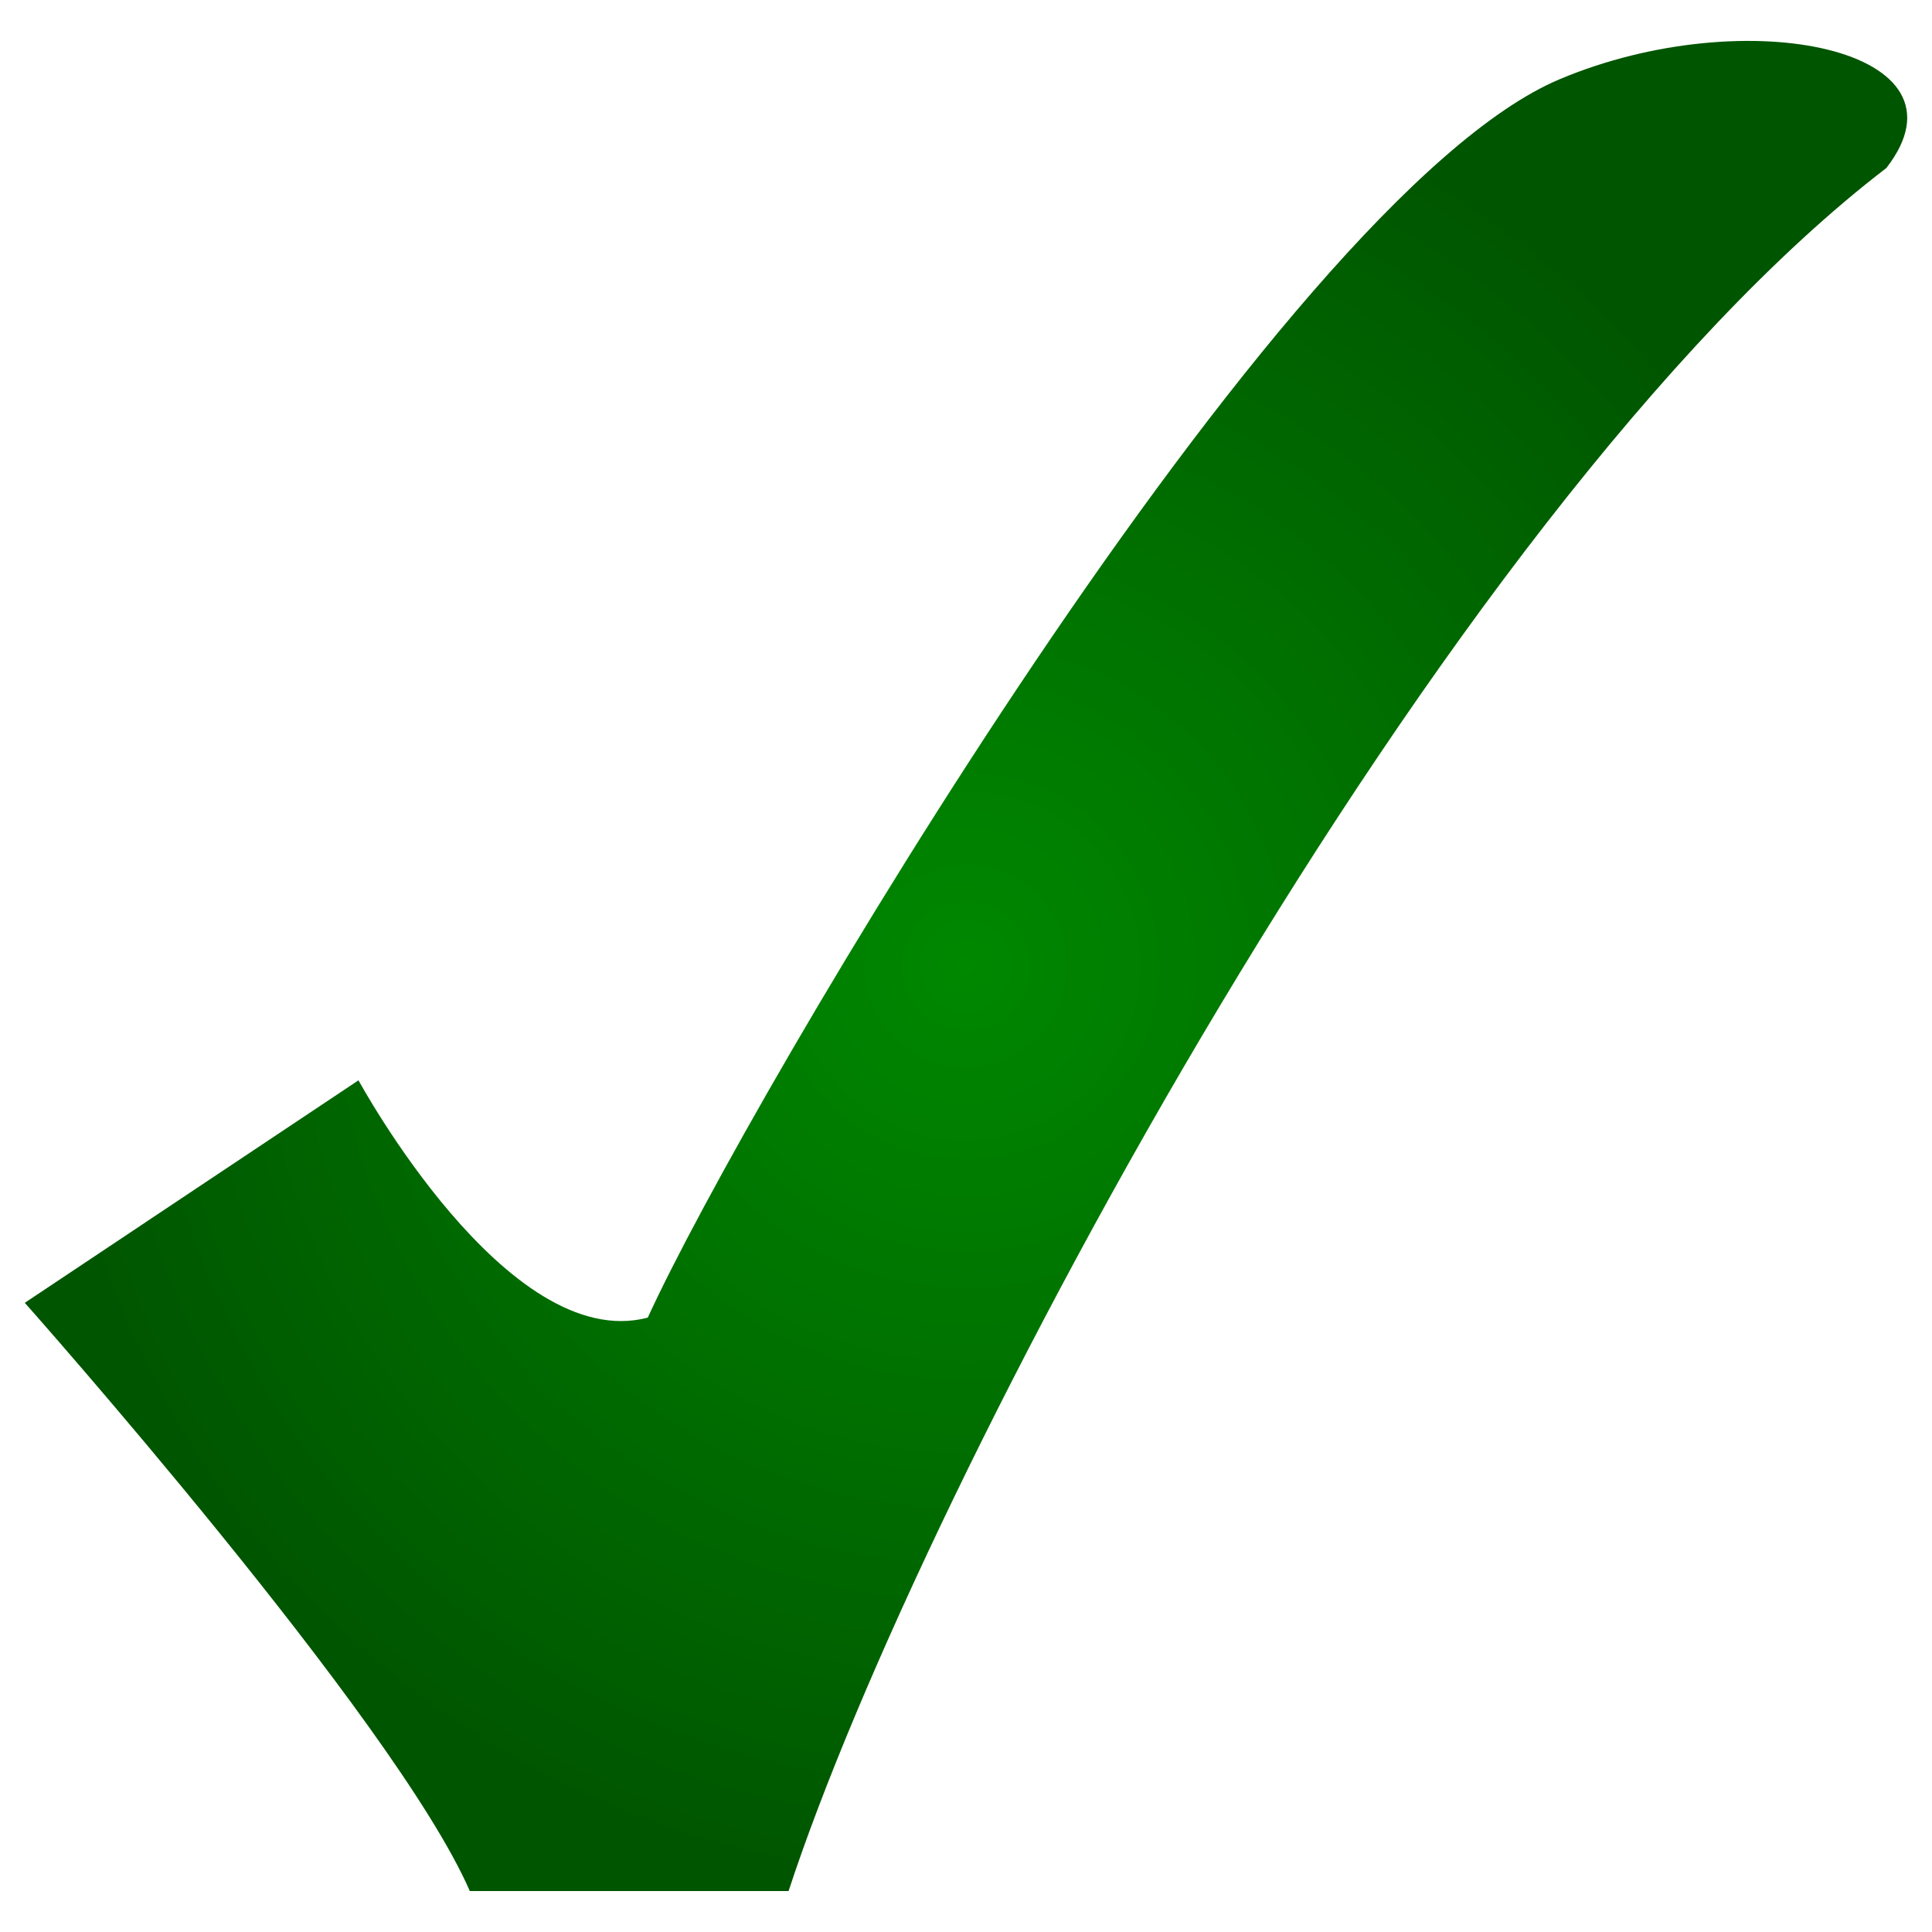
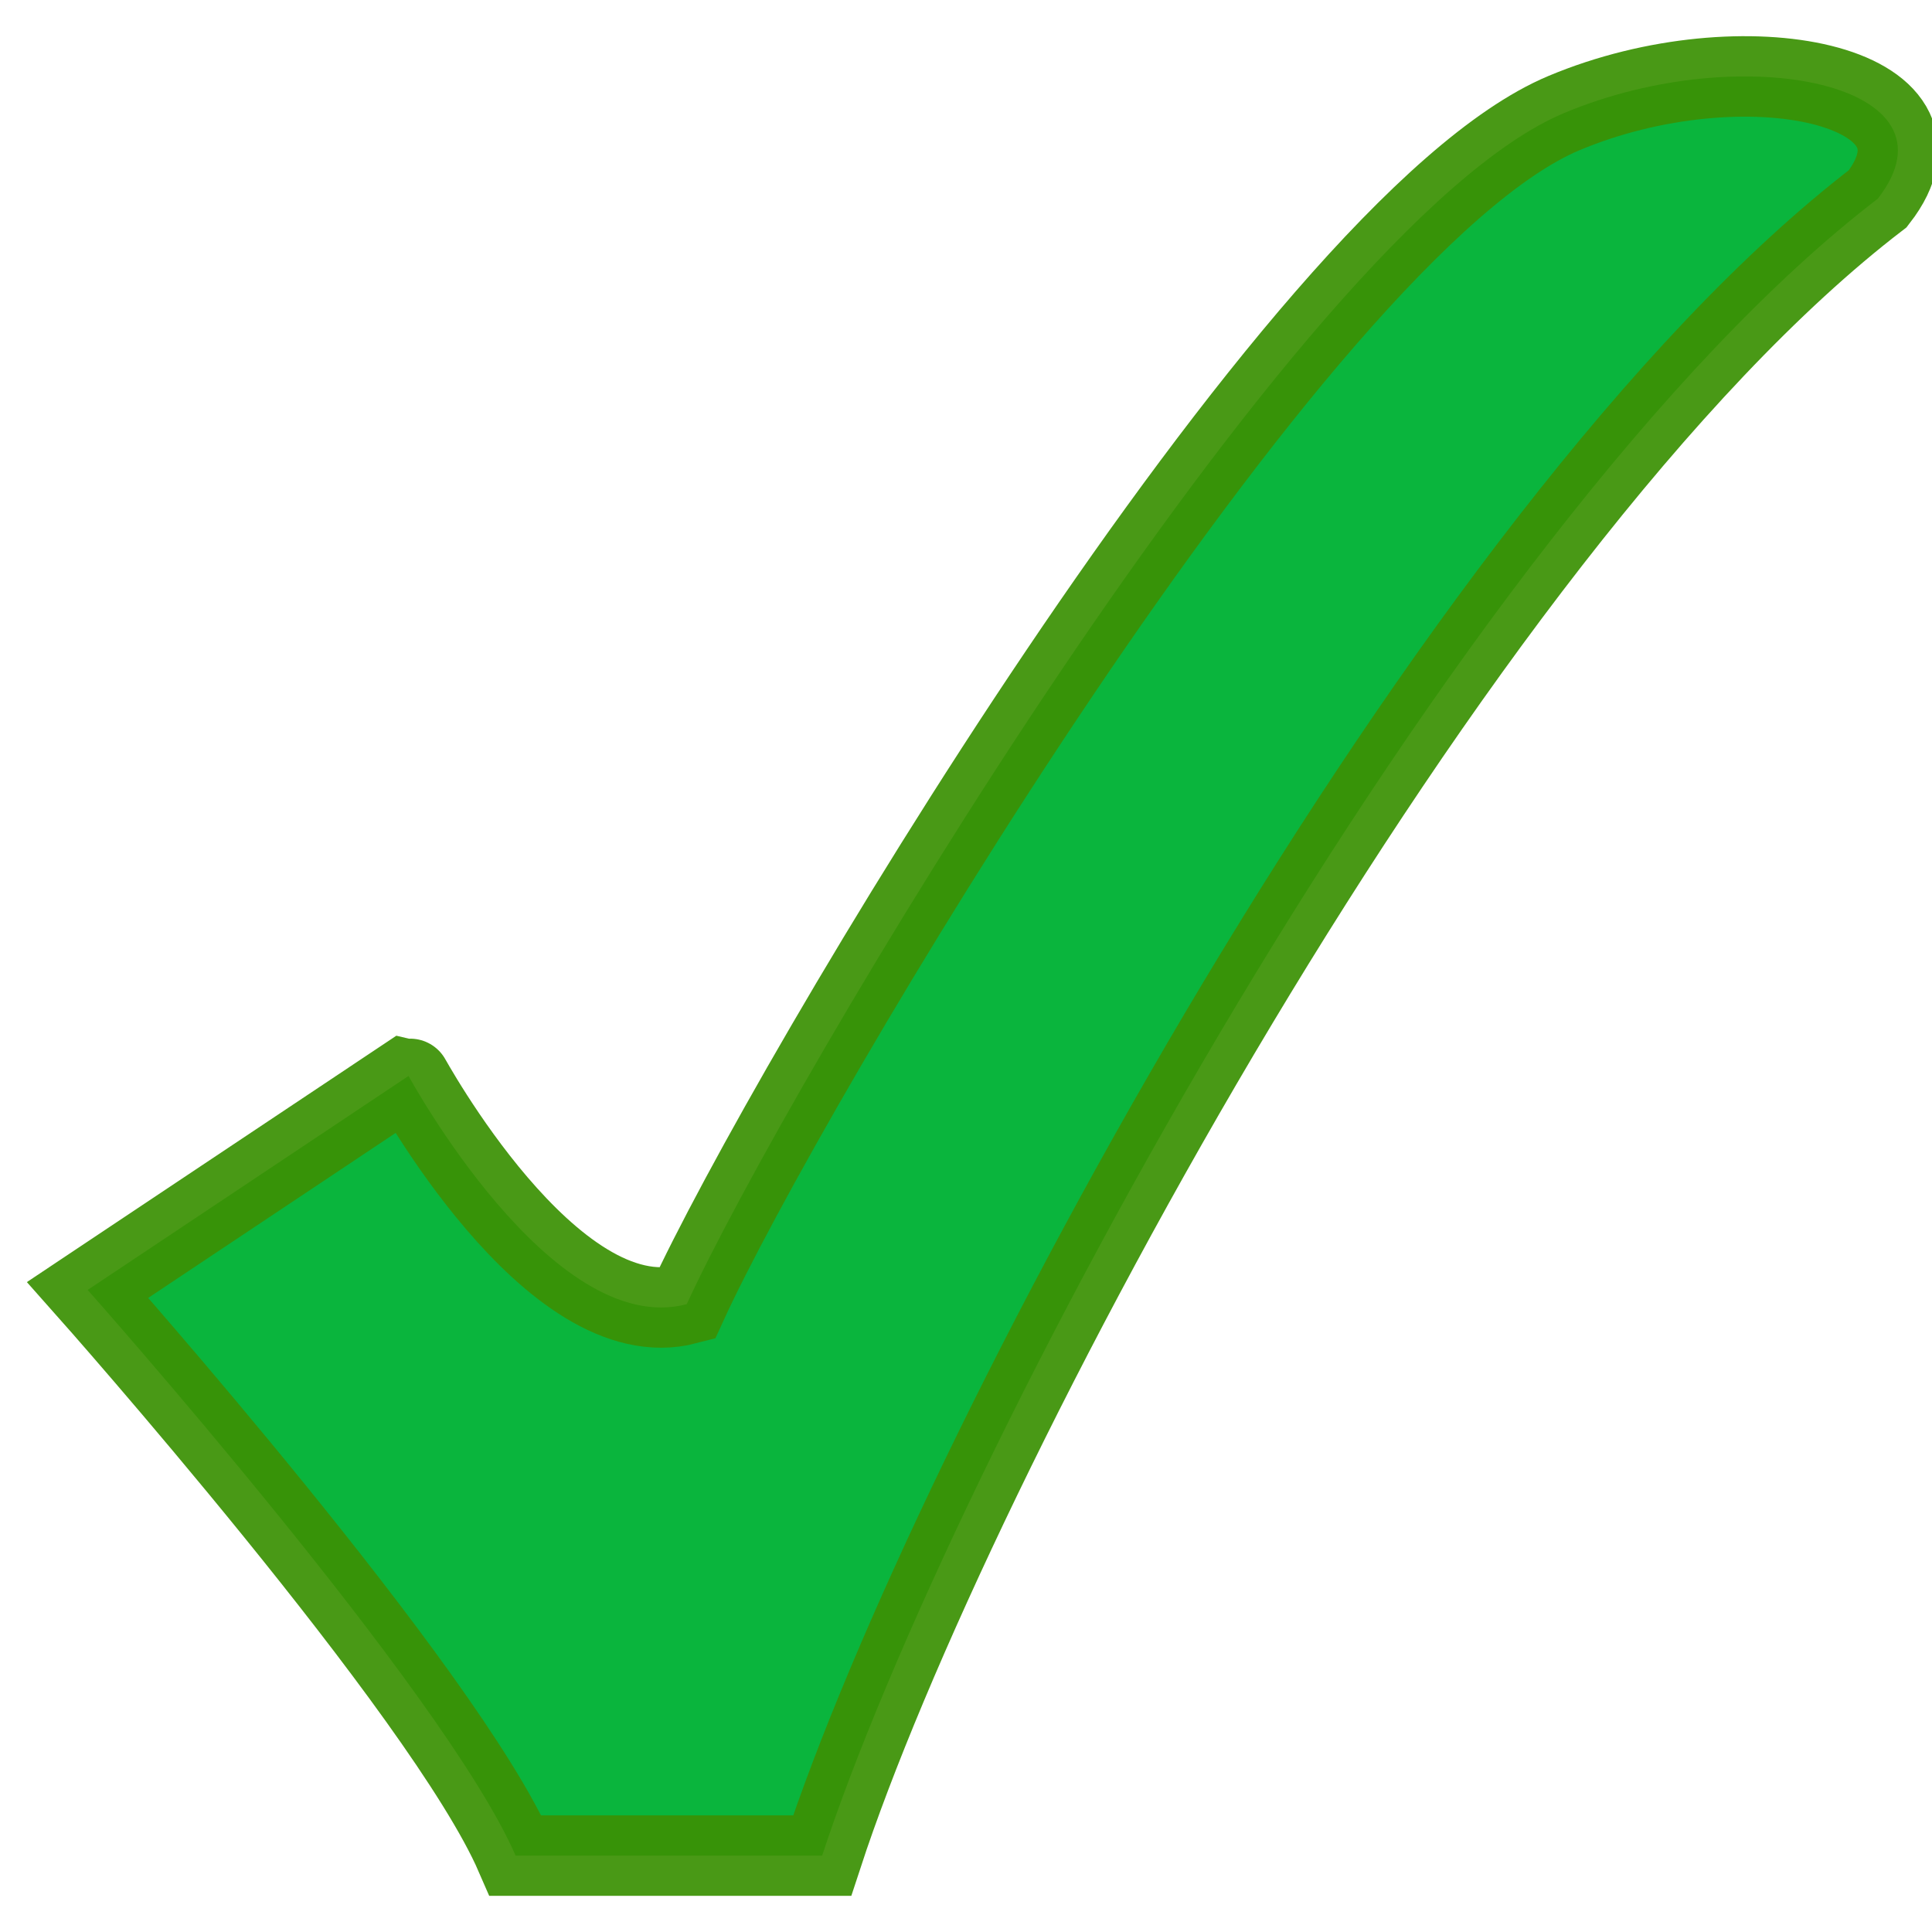
- <svg xmlns="http://www.w3.org/2000/svg" width="600" height="600">
-   <defs>
-     <radialGradient id="rg" cx="50%" cy="50%" r="50%">
-       <stop stop-color="#080" offset="0" />
-       <stop stop-color="#050" offset="1" />
-     </radialGradient>
-   </defs>
-   <path d="m7.7,404.6c0,0 115.2,129.7 138.2,182.68l99,0c41.5-126.7 202.7-429.1 340.92-535.1c28.6-36.8-43.3-52-101.35-27.62-87.5,36.7-252.5,317.2-283.3,384.64-43.7,11.5-89.8-73.7-89.84-73.7z" fill="url(#rg)" />
+ <svg xmlns="http://www.w3.org/2000/svg" version="1.1" x="0" y="0" width="24" height="24" viewBox="0, 0, 24, 24">
+   <g id="Yes_check" transform="translate(0, 0)">
+     <g>
+       <path d="M1.089,16.024 C1.089,16.024 5.52,21.013 6.405,23.051 L10.213,23.051 C11.81,18.177 18.01,6.545 23.327,2.468 C24.427,1.052 21.661,0.468 19.428,1.405 C16.063,2.817 9.716,13.607 8.531,16.201 C6.85,16.643 5.077,13.366 5.075,13.366 z" fill="#0AB53D" />
+       <path d="M1.089,16.024 C1.089,16.024 5.52,21.013 6.405,23.051 L10.213,23.051 C11.81,18.177 18.01,6.545 23.327,2.468 C24.427,1.052 21.661,0.468 19.428,1.405 C16.063,2.817 9.716,13.607 8.531,16.201 C6.85,16.643 5.077,13.366 5.075,13.366 z" fill-opacity="0" stroke="#3B9104" stroke-width="1" stroke-opacity="0.925" />
+     </g>
+   </g>
</svg>
